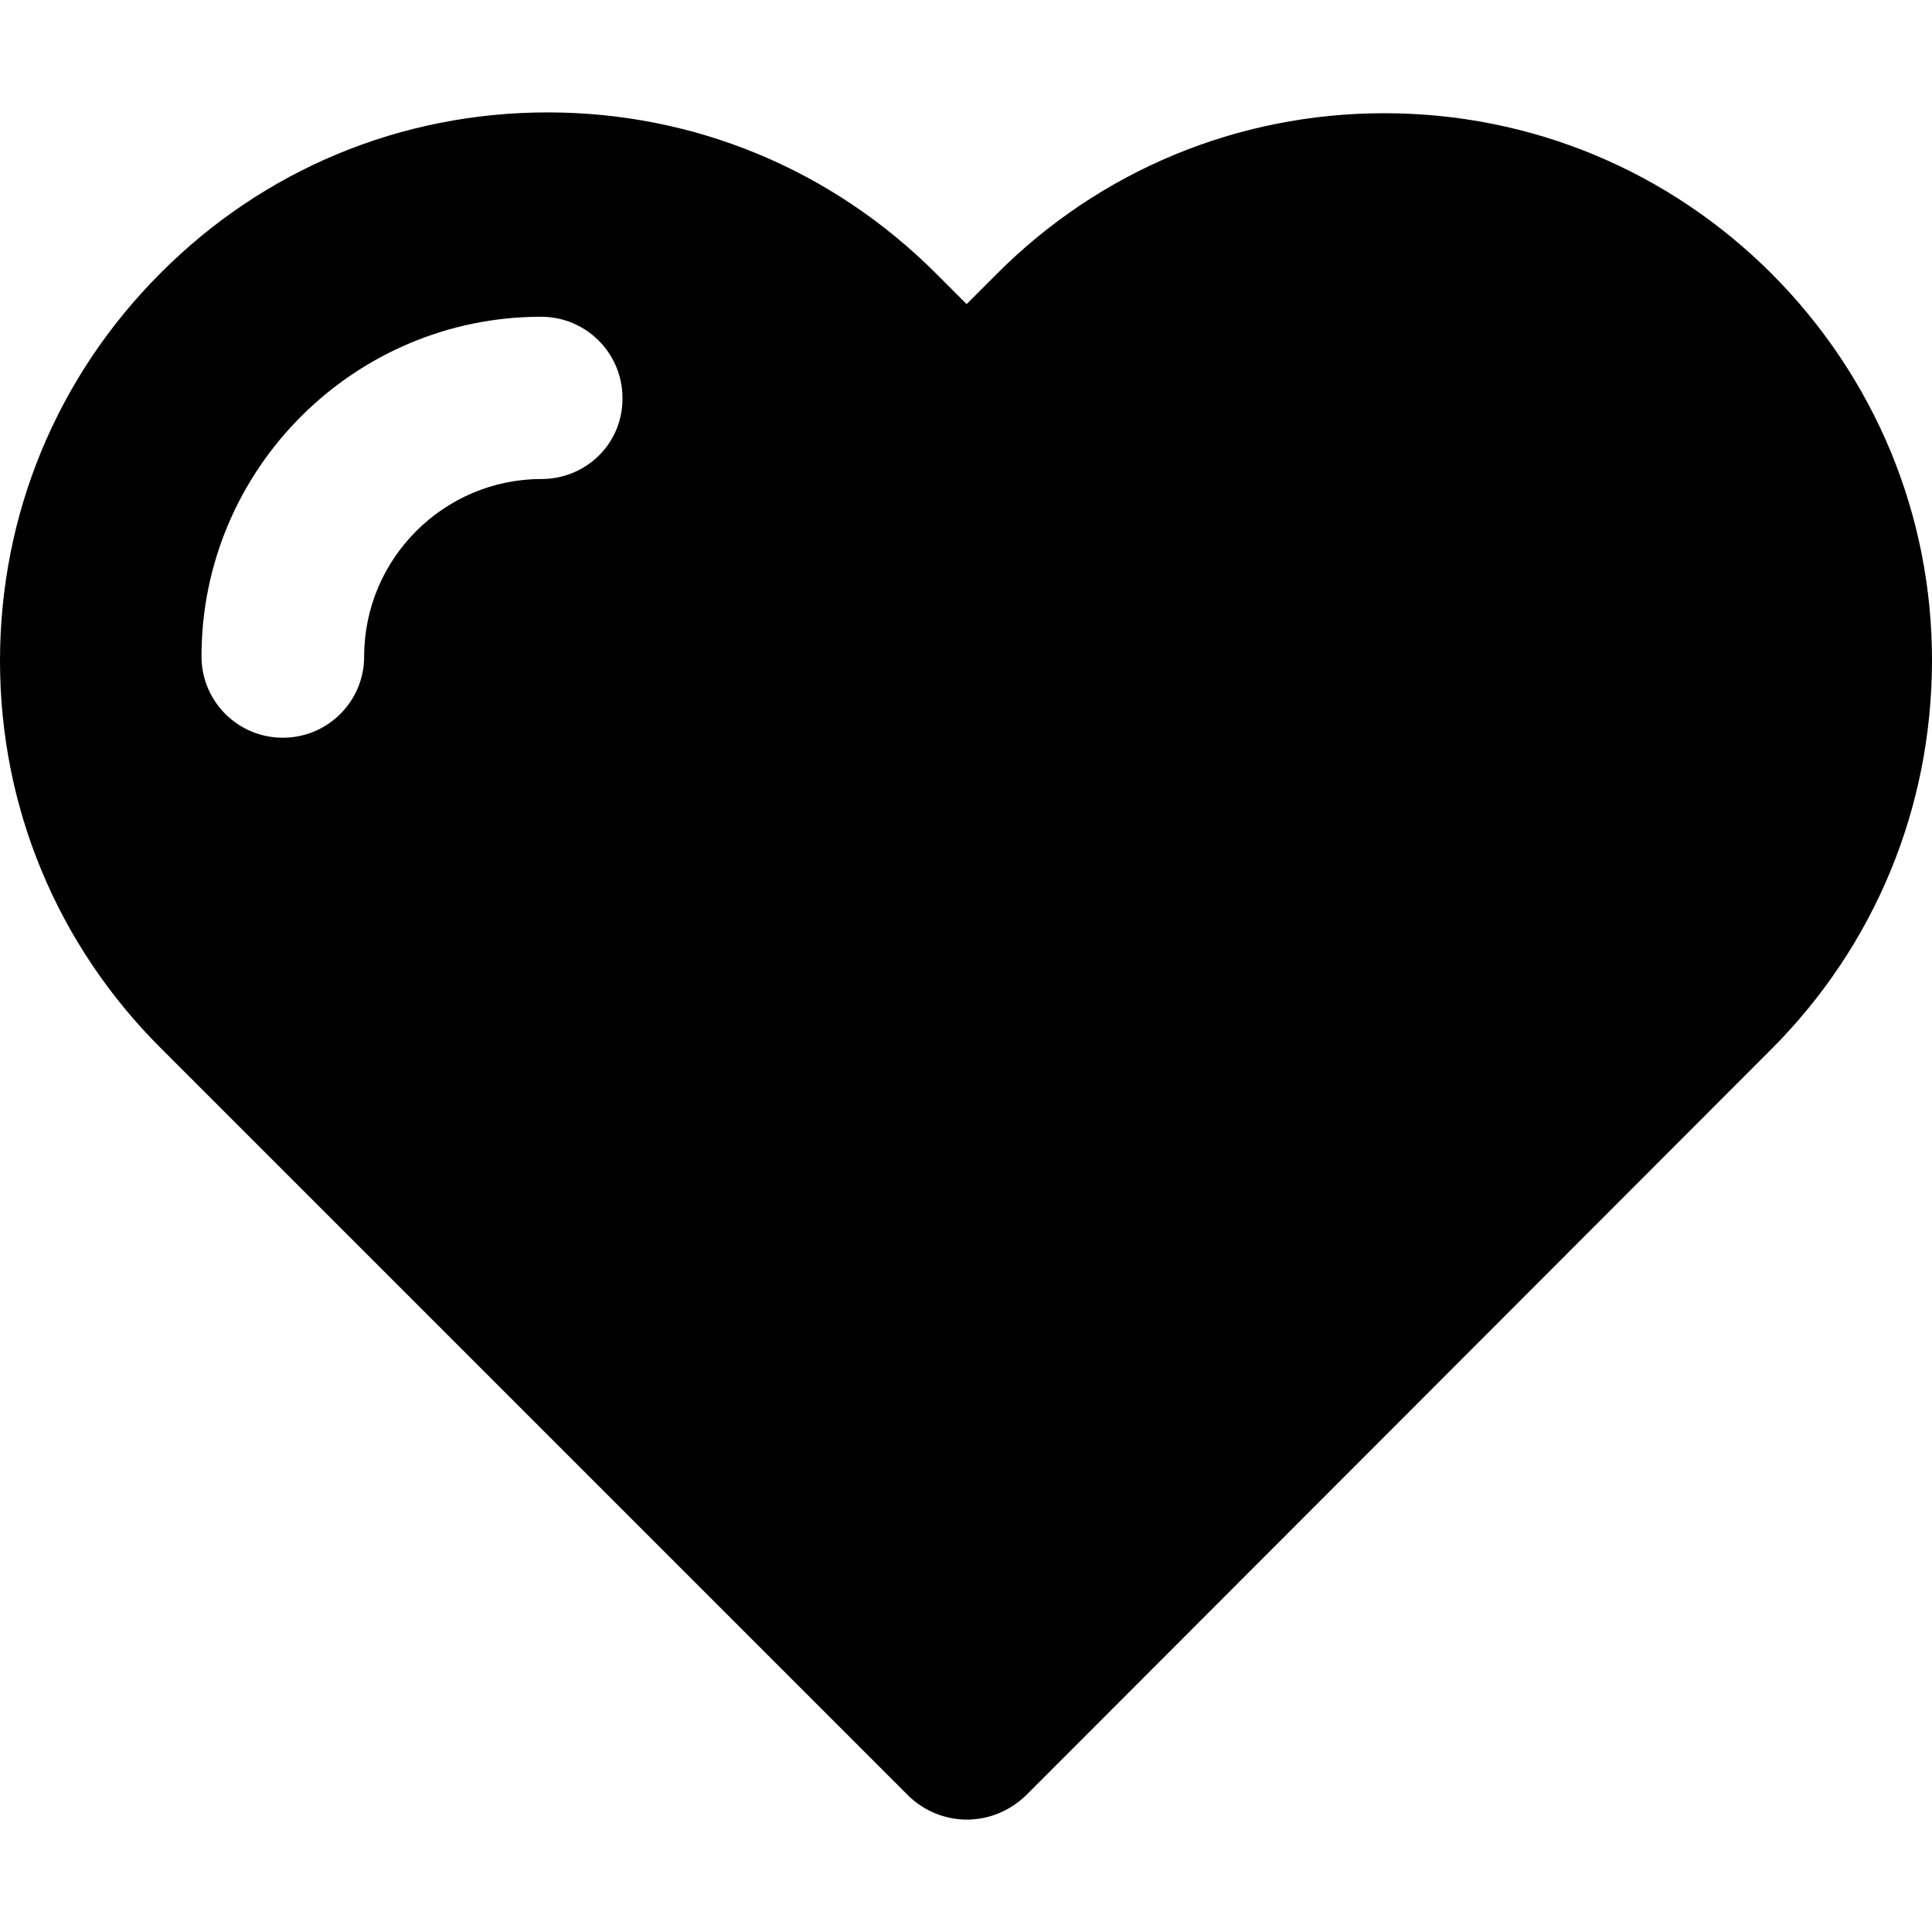
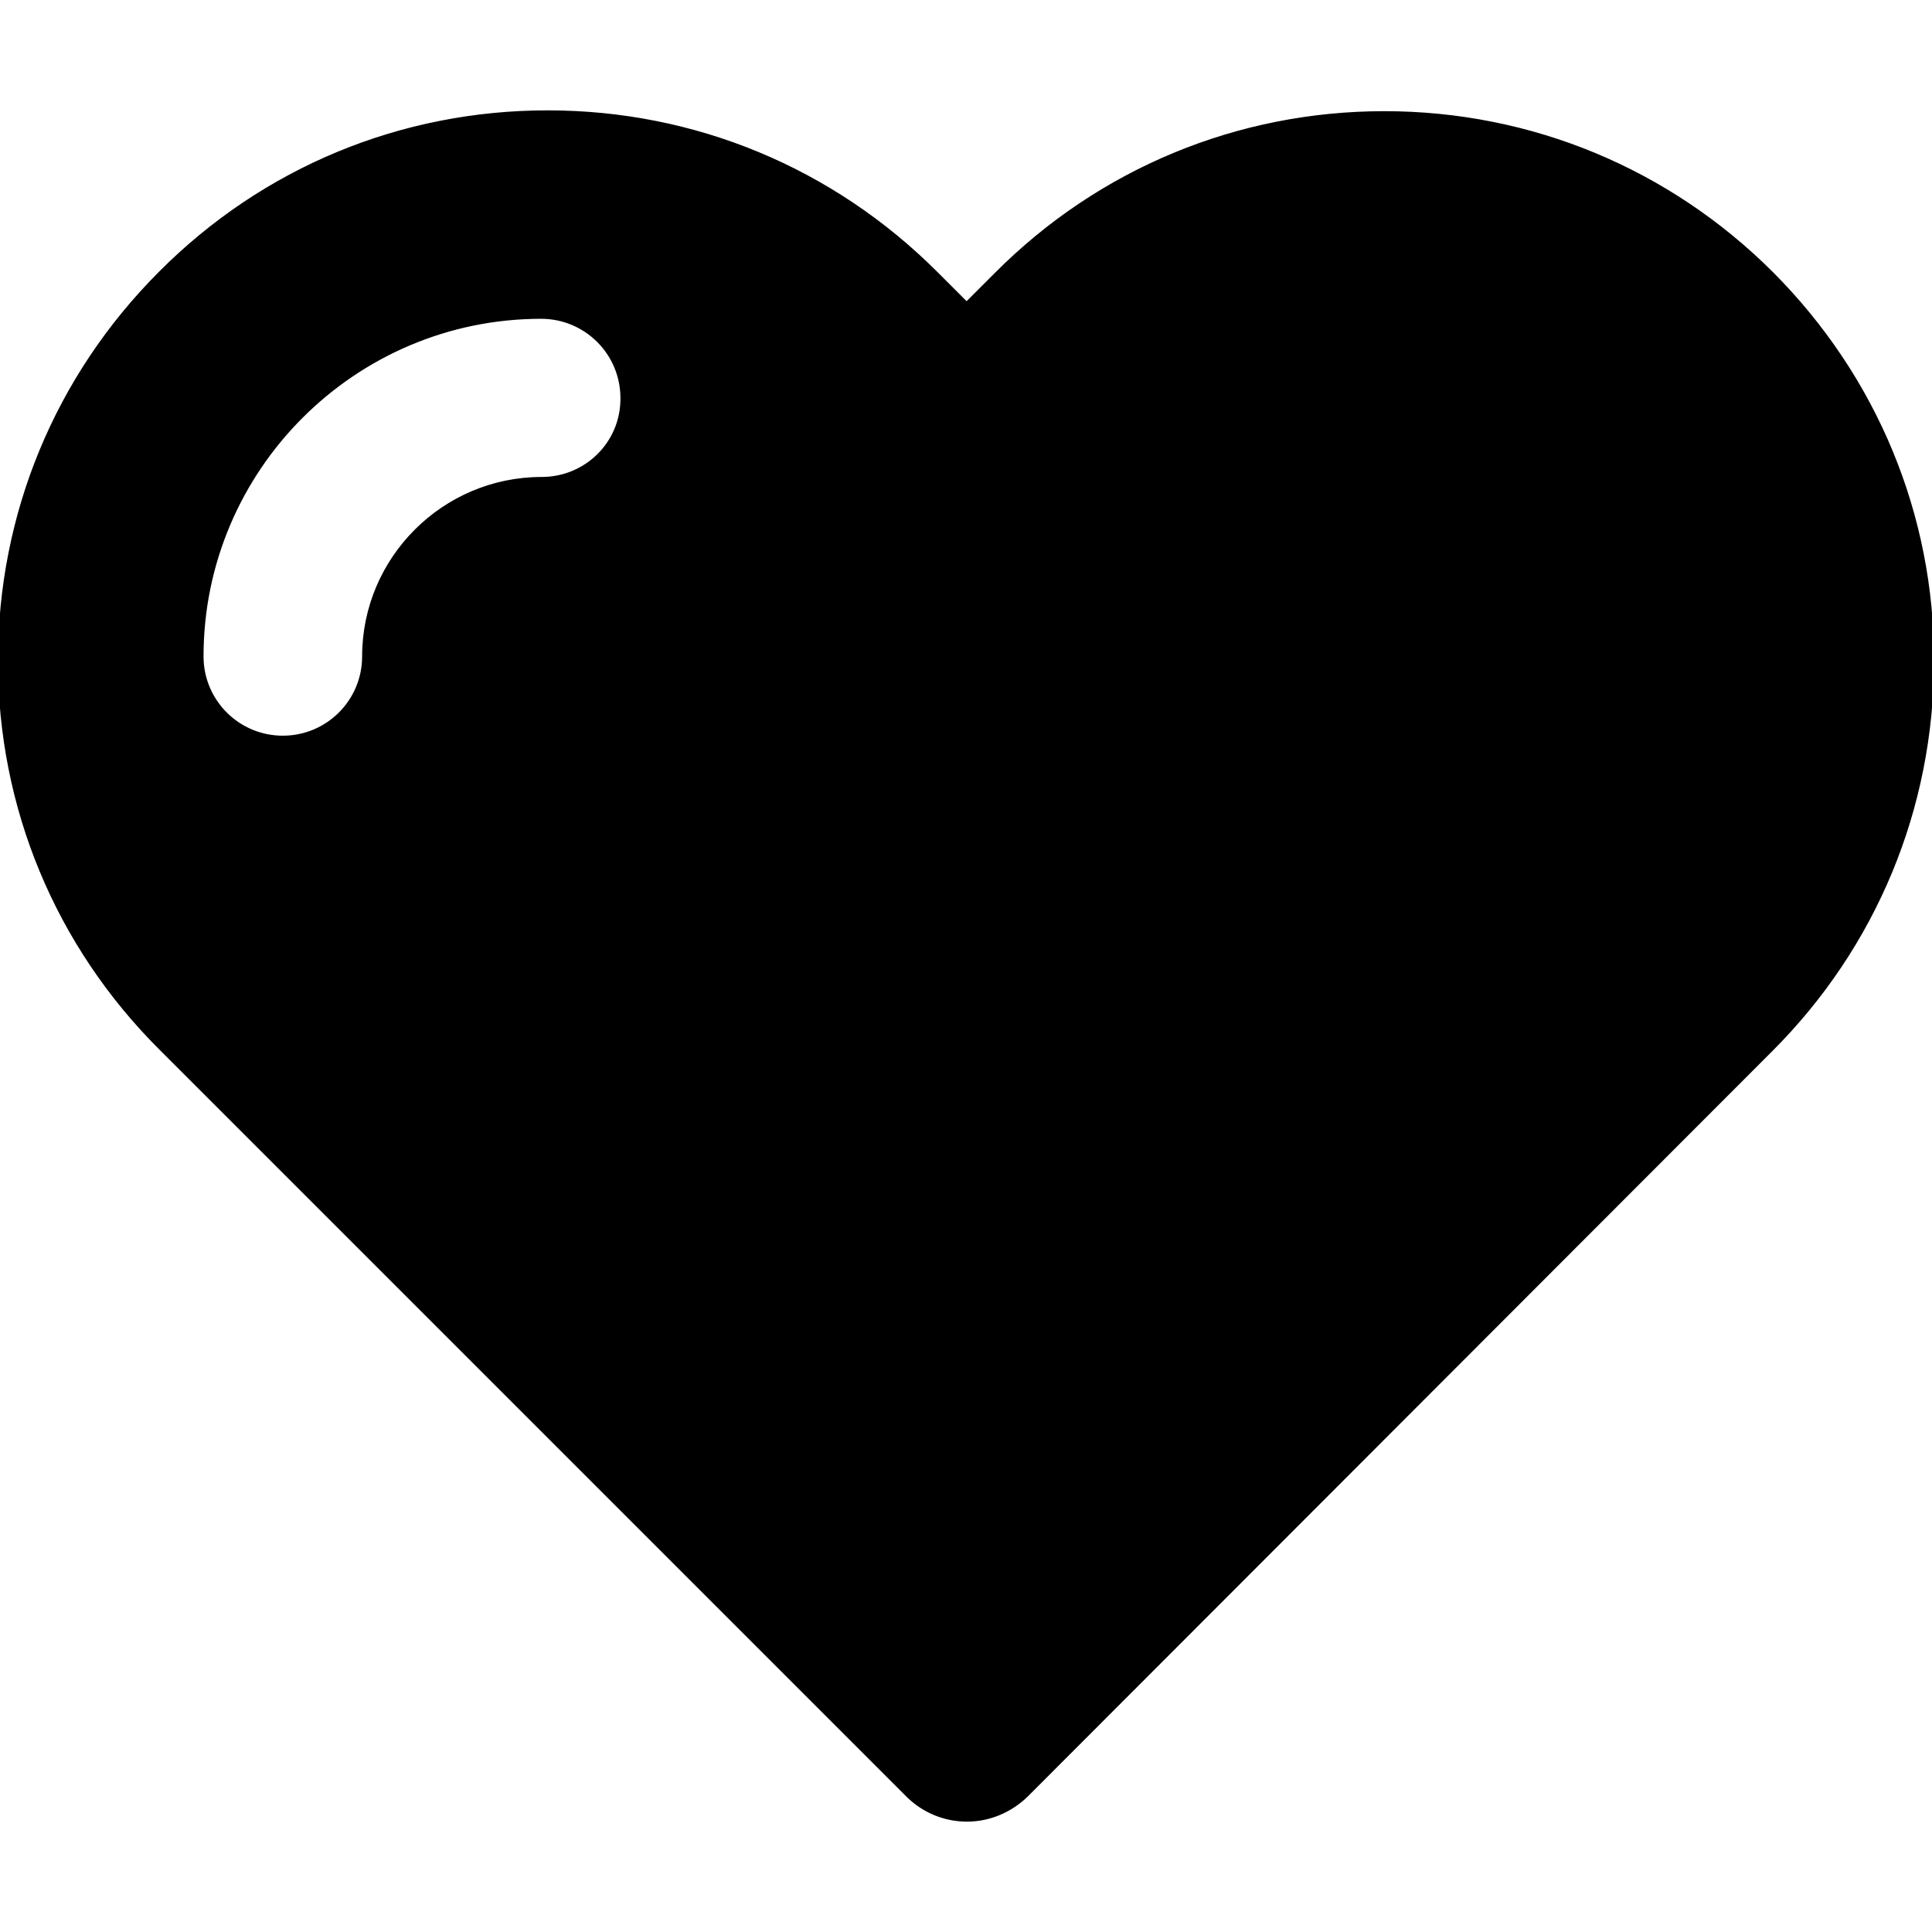
<svg xmlns="http://www.w3.org/2000/svg" version="1.1" id="Capa_1" x="0px" y="0px" viewBox="0 0 472.7 472.7" style="enable-background:new 0 0 472.7 472.7;" xml:space="preserve">
  <g>
-     <path id="XMLID_810_" d="M433.5,67c-25.3-25.3-59-39.3-94.8-39.3s-69.6,14-94.9,39.4l-7.3,7.3l-7.5-7.5   c-25.4-25.4-59.1-39.4-95-39.4c-35.8,0-69.4,13.9-94.7,39.3C13.9,92.2,0,125.9,0,161.7s14,69.5,39.4,94.8l182.7,182.7   c3.8,3.8,9,6,14.5,6c5.4,0,10.6-2.2,14.5-6l182.2-182.4c25.4-25.4,39.3-59.1,39.4-94.9S458.8,92.4,433.5,67z M132.5,117.2   c-23.9,0-43.4,19.5-43.4,43.4c0,11-8.9,19.9-19.9,19.9s-19.9-8.9-19.9-19.9c0-45.8,37.3-83.1,83.1-83.1c11,0,19.9,8.9,19.9,19.9   C152.4,108.4,143.5,117.2,132.5,117.2z" />
+     <path id="XMLID_810_" d="M433.5,67c-25.3-25.3-59-39.3-94.8-39.3s-69.6,14-94.9,39.4l-7.3,7.3l-7.5-7.5   c-25.4-25.4-59.1-39.4-95-39.4c-35.8,0-69.4,13.9-94.7,39.3C13.9,92.2,0,125.9,0,161.7s14,69.5,39.4,94.8l182.7,182.7   c3.8,3.8,9,6,14.5,6c5.4,0,10.6-2.2,14.5-6l182.2-182.4c25.4-25.4,39.3-59.1,39.4-94.9S458.8,92.4,433.5,67z M132.5,117.2   c-23.9,0-43.4,19.5-43.4,43.4c0,11-8.9,19.9-19.9,19.9s-19.9-8.9-19.9-19.9c0-45.8,37.3-83.1,83.1-83.1c11,0,19.9,8.9,19.9,19.9   C152.4,108.4,143.5,117.2,132.5,117.2z" stroke="currentColor" />
  </g>
  <g>
</g>
  <g>
</g>
  <g>
</g>
  <g>
</g>
  <g>
</g>
  <g>
</g>
  <g>
</g>
  <g>
</g>
  <g>
</g>
  <g>
</g>
  <g>
</g>
  <g>
</g>
  <g>
</g>
  <g>
</g>
  <g>
</g>
</svg>
